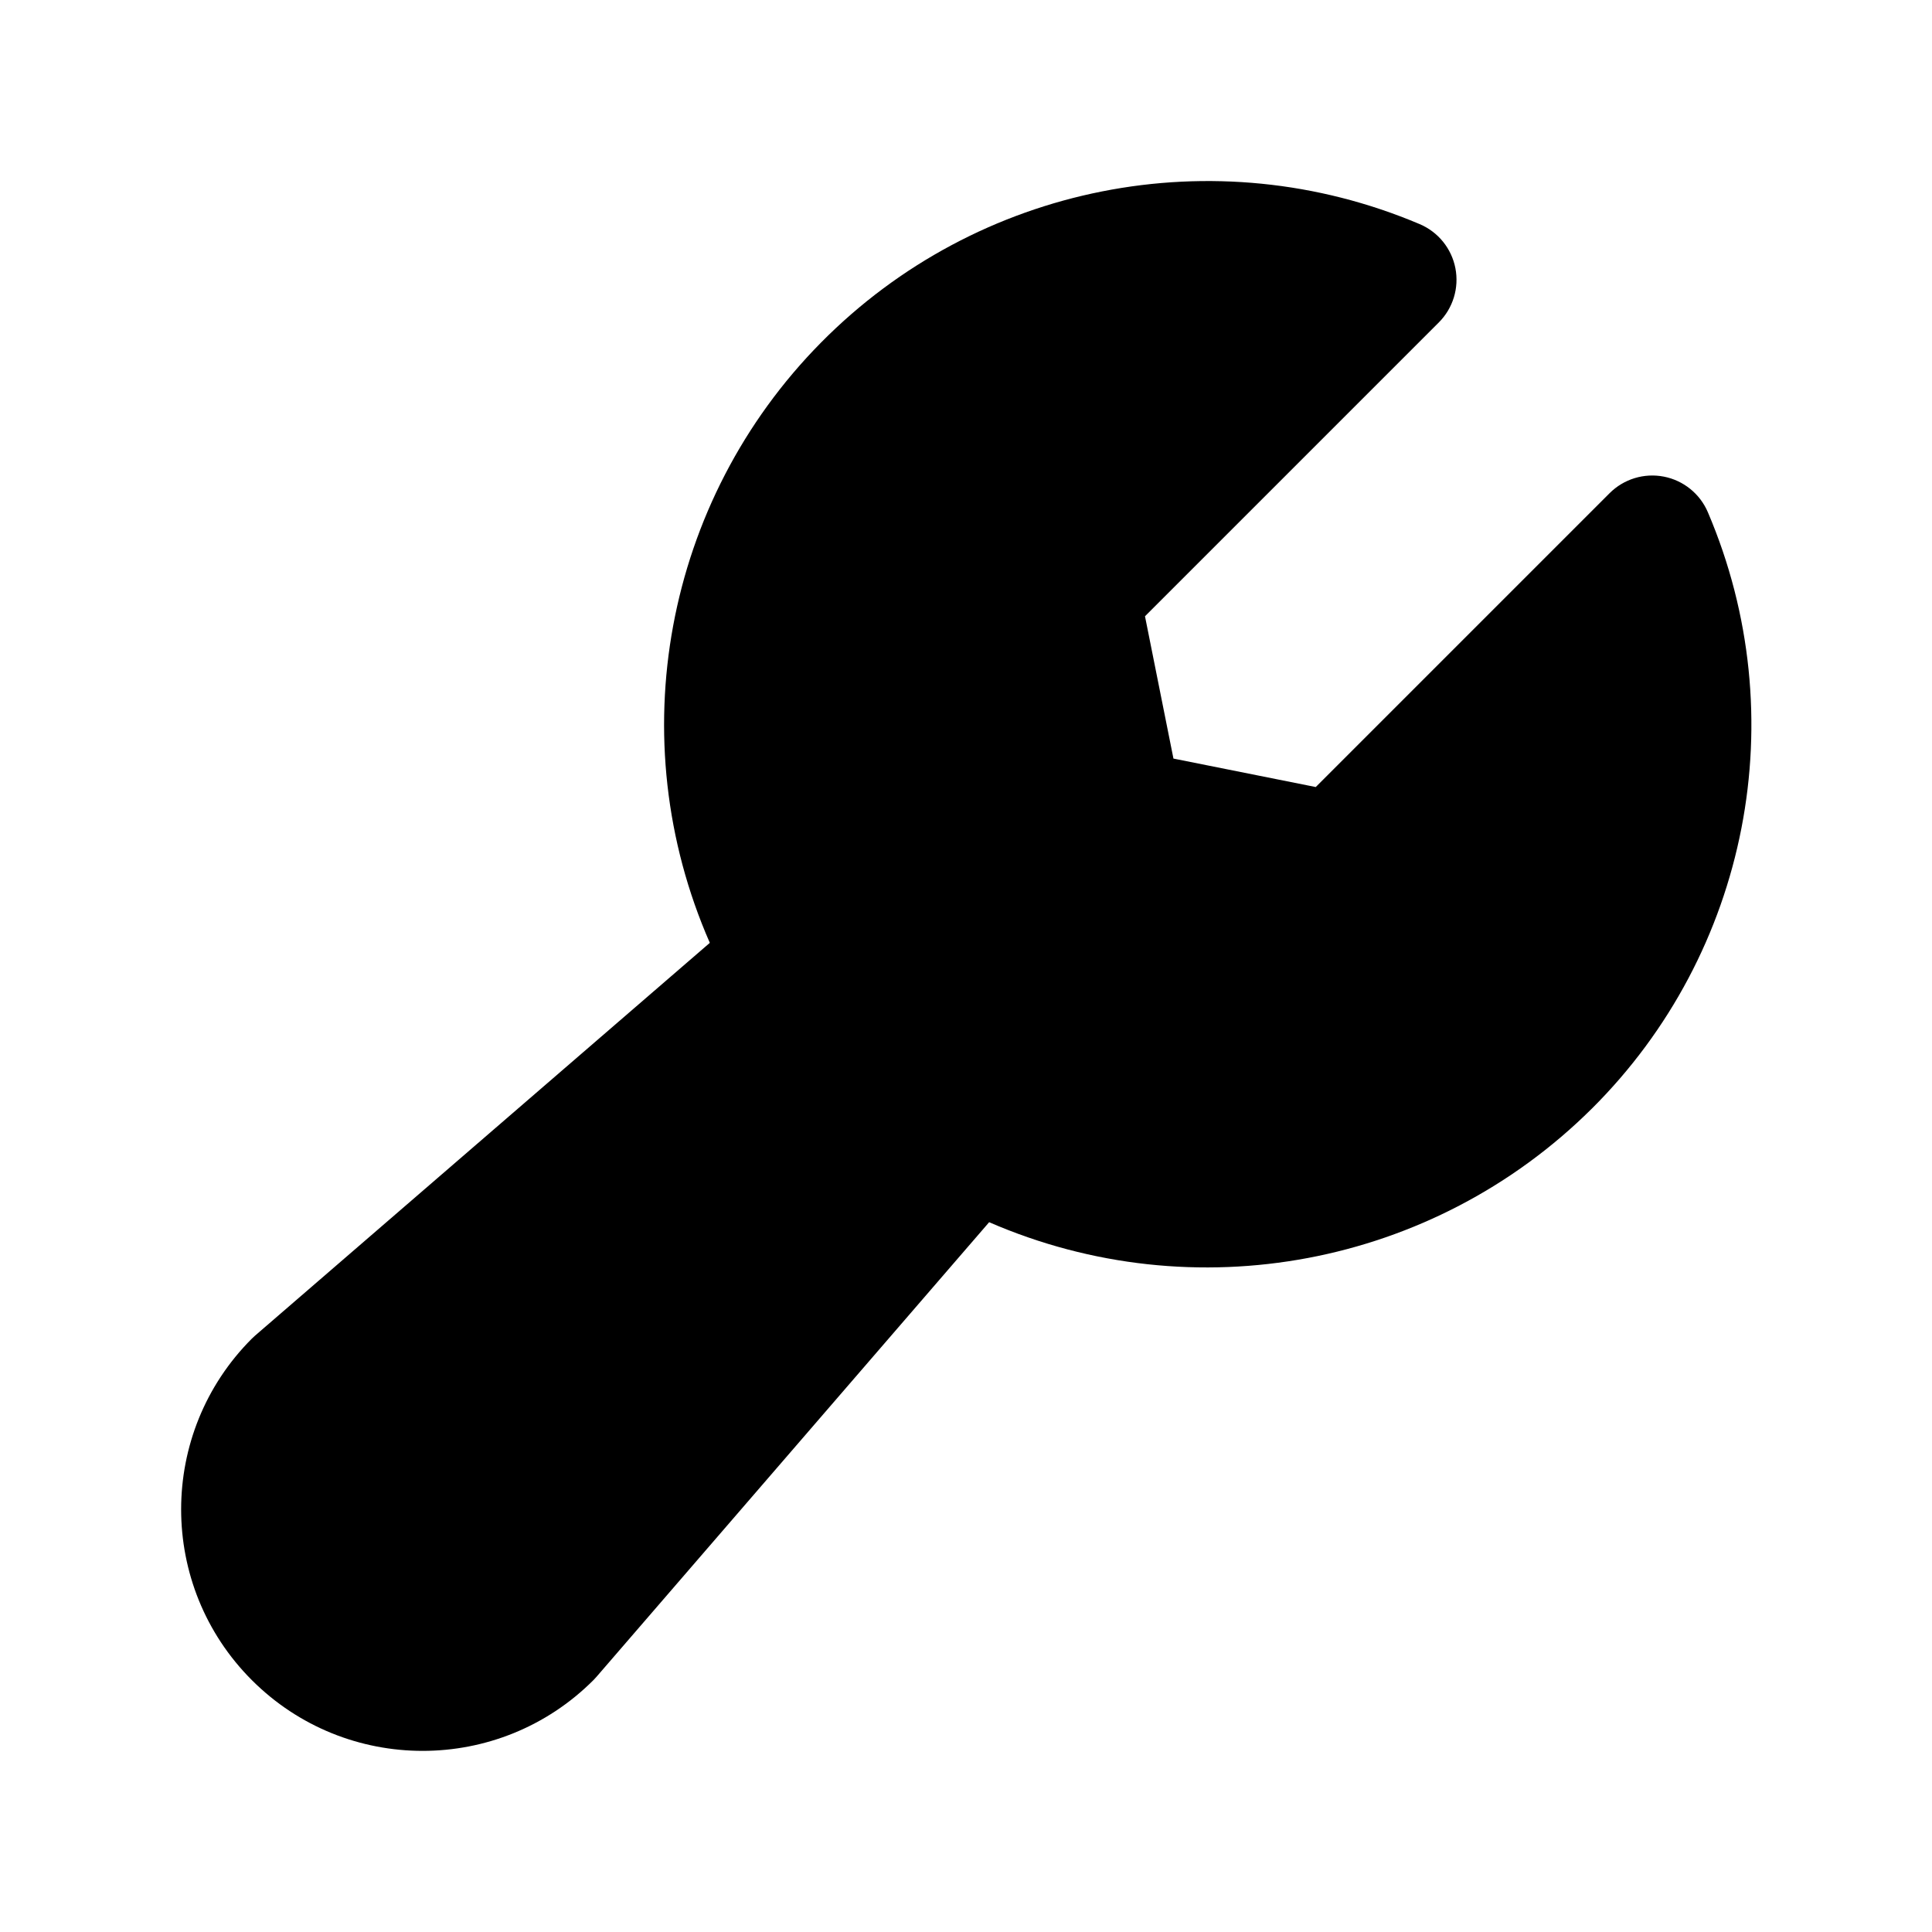
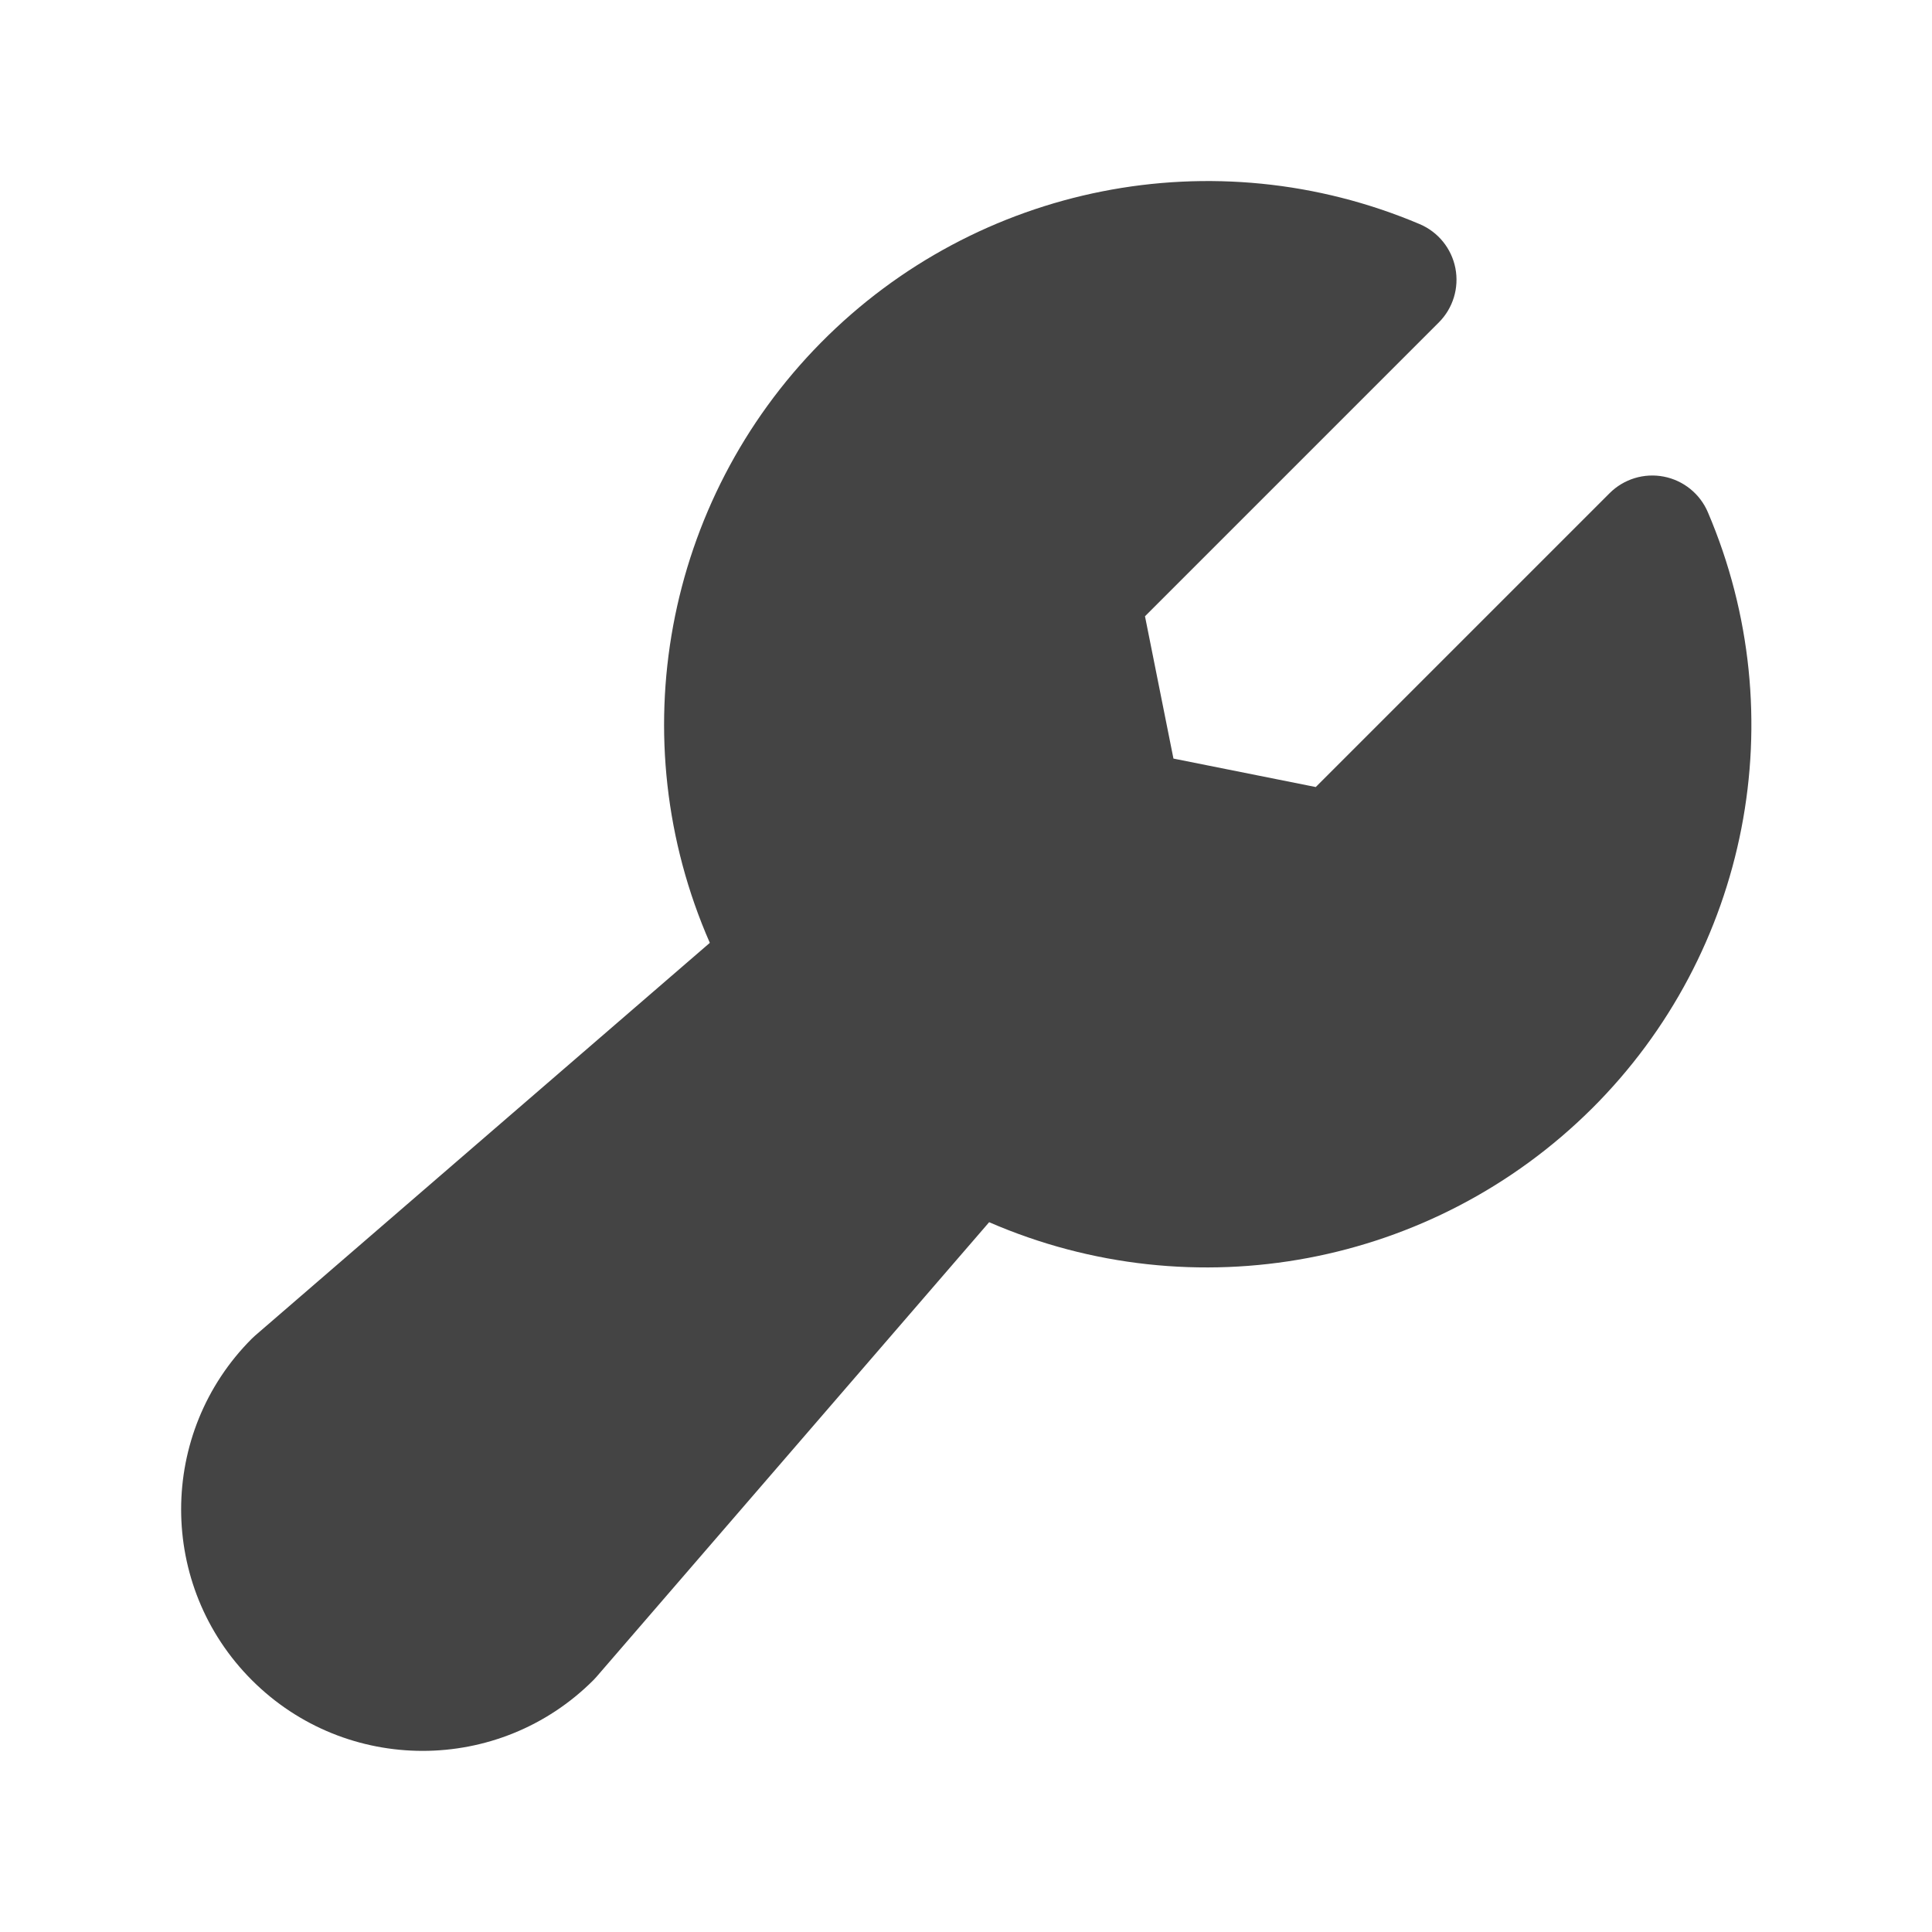
<svg xmlns="http://www.w3.org/2000/svg" viewBox="0 0 256 256">
-   <path d="m210.912 146.912a72.377 72.377 0 0 1 -79.844 15.036l-52.042 60.252q-.191.221-.397.428a32 32 0 0 1 -45.255-45.255c.138-.138.281-.271.428-.398l60.253-52.043a72.025 72.025 0 0 1 94.062-95.234 8.004 8.004 0 0 1 2.534 13.027l-38.934 38.934 3.771 18.856 18.856 3.771 38.935-38.935a8.004 8.004 0 0 1 13.027 2.534 71.727 71.727 0 0 1 -15.391 79.026z" />
+   <path fill="#444" d="m210.912 146.912a72.377 72.377 0 0 1 -79.844 15.036l-52.042 60.252q-.191.221-.397.428a32 32 0 0 1 -45.255-45.255c.138-.138.281-.271.428-.398l60.253-52.043a72.025 72.025 0 0 1 94.062-95.234 8.004 8.004 0 0 1 2.534 13.027l-38.934 38.934 3.771 18.856 18.856 3.771 38.935-38.935a8.004 8.004 0 0 1 13.027 2.534 71.727 71.727 0 0 1 -15.391 79.026z" />
</svg>
